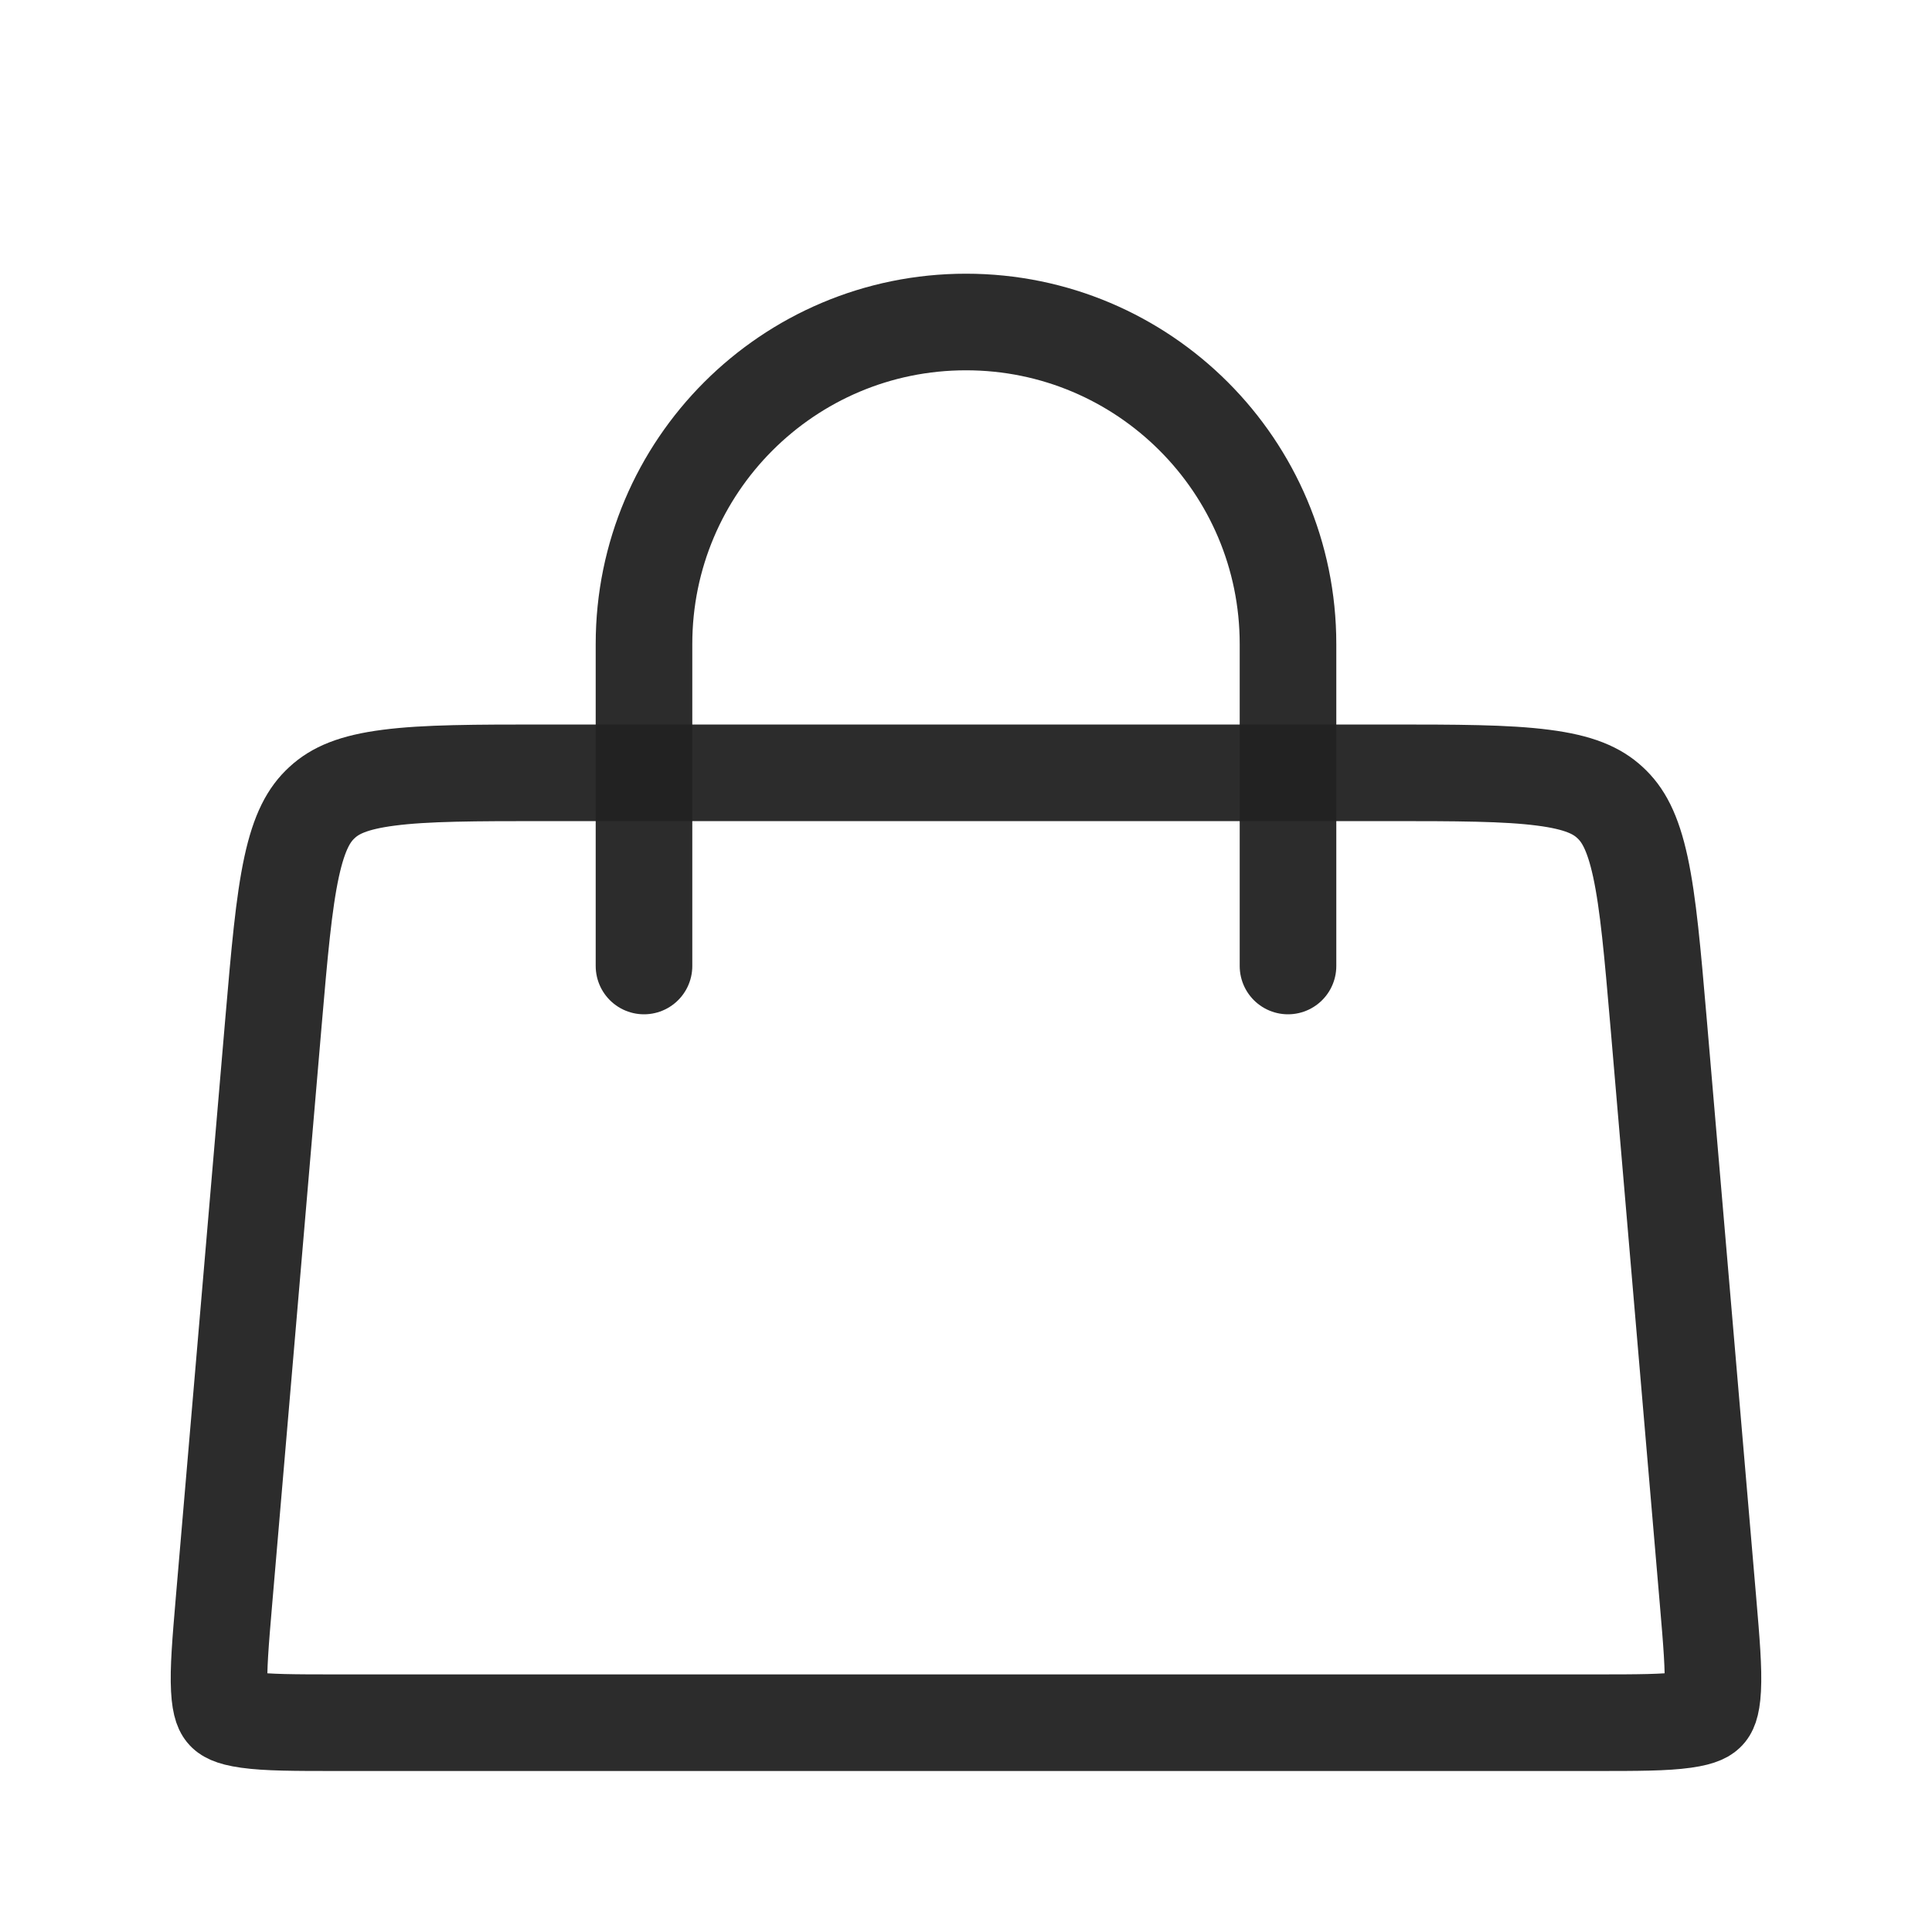
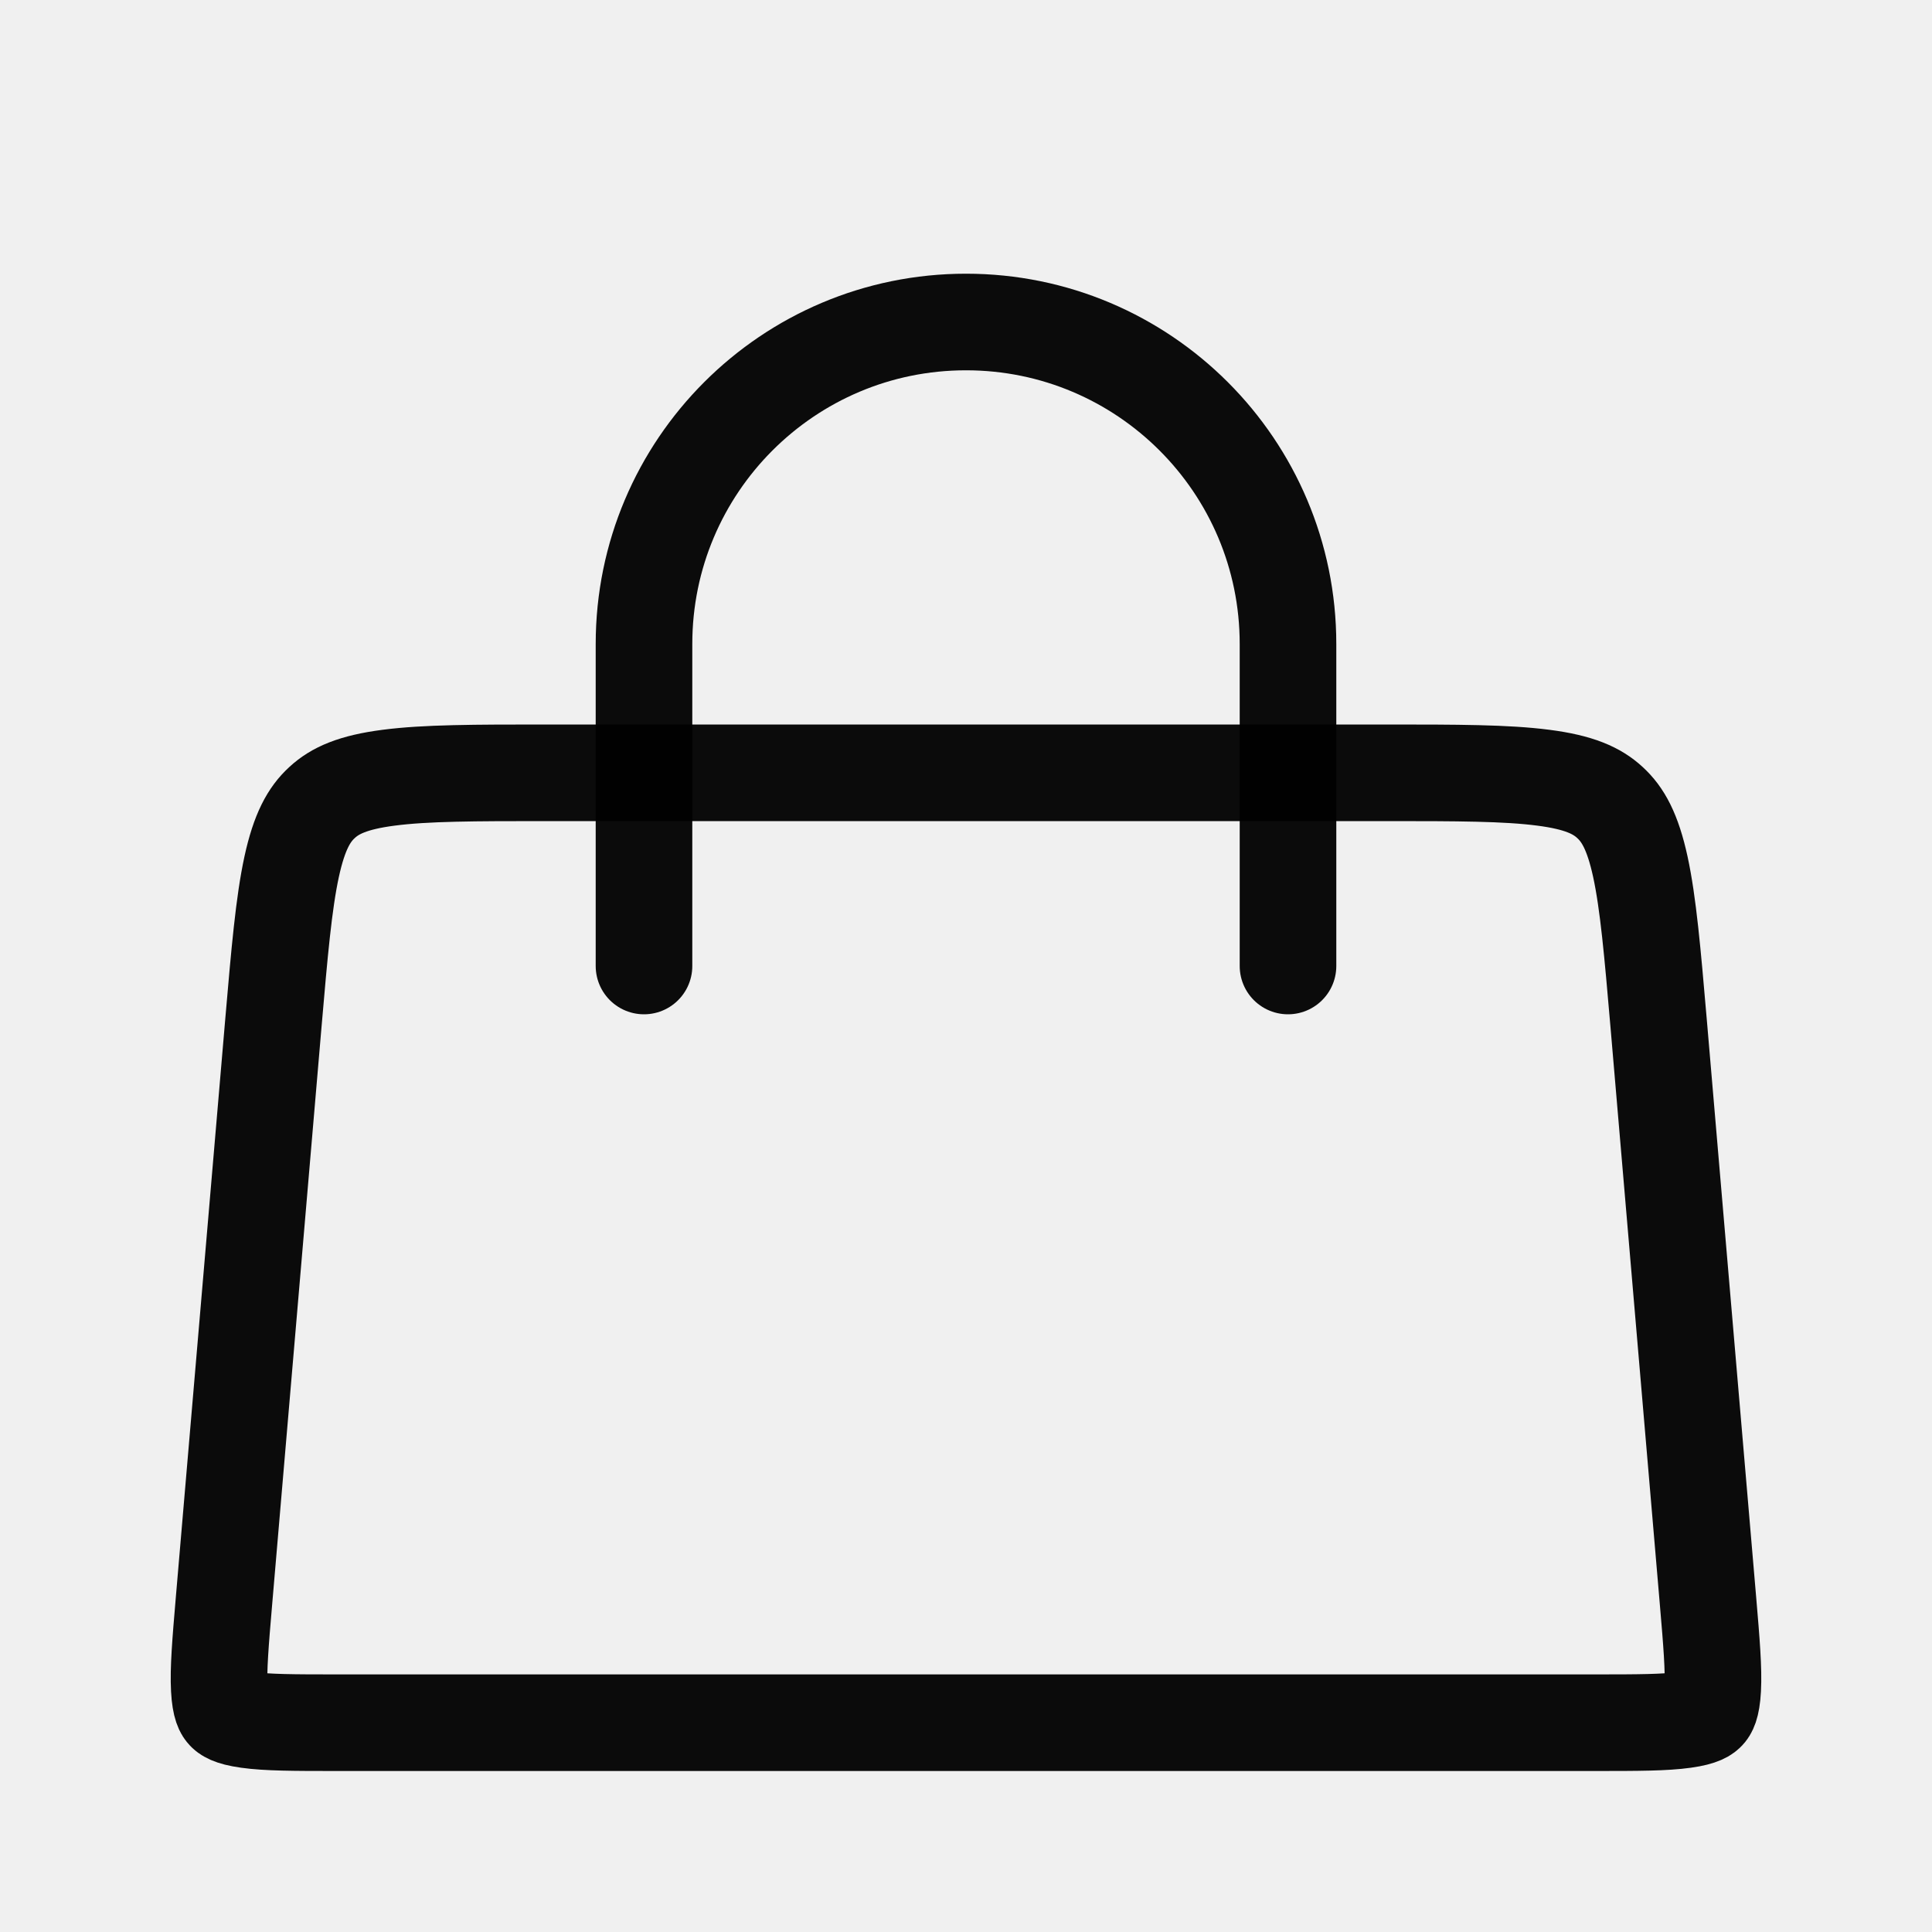
<svg xmlns="http://www.w3.org/2000/svg" width="24" height="24" viewBox="0 0 24 24" fill="none">
-   <rect width="24" height="24" fill="white" />
-   <path d="M6.784 9.6H17.216C18.104 9.6 18.712 9.601 19.172 9.661C19.615 9.718 19.839 9.821 19.999 9.969C20.16 10.116 20.282 10.33 20.377 10.767C20.475 11.22 20.528 11.826 20.604 12.71L21.217 19.881C21.262 20.406 21.289 20.738 21.276 20.981C21.264 21.207 21.221 21.254 21.206 21.27C21.19 21.287 21.147 21.334 20.923 21.365C20.682 21.399 20.349 21.4 19.822 21.4H4.178C3.651 21.4 3.318 21.399 3.077 21.365C2.853 21.334 2.81 21.287 2.794 21.27C2.779 21.254 2.736 21.207 2.724 20.981C2.711 20.738 2.738 20.406 2.783 19.881L3.396 12.71C3.472 11.826 3.525 11.22 3.623 10.767C3.718 10.33 3.84 10.116 4.001 9.969C4.161 9.821 4.385 9.718 4.828 9.661C5.288 9.601 5.896 9.6 6.784 9.6Z" stroke="#222222" stroke-opacity="0.95" stroke-width="1.2" />
-   <path d="M8 12L8 8C8 5.791 9.791 4 12 4V4C14.209 4 16 5.791 16 8L16 12" stroke="#222222" stroke-opacity="0.95" stroke-width="1.2" stroke-linecap="round" />
+   <path d="M6.784 9.6H17.216C18.104 9.6 18.712 9.601 19.172 9.661C19.615 9.718 19.839 9.821 19.999 9.969C20.16 10.116 20.282 10.33 20.377 10.767C20.475 11.22 20.528 11.826 20.604 12.71L21.217 19.881C21.262 20.406 21.289 20.738 21.276 20.981C21.264 21.207 21.221 21.254 21.206 21.27C21.19 21.287 21.147 21.334 20.923 21.365C20.682 21.399 20.349 21.4 19.822 21.4H4.178C3.651 21.4 3.318 21.399 3.077 21.365C2.853 21.334 2.81 21.287 2.794 21.27C2.779 21.254 2.736 21.207 2.724 20.981C2.711 20.738 2.738 20.406 2.783 19.881L3.396 12.71C3.472 11.826 3.525 11.22 3.623 10.767C3.718 10.33 3.84 10.116 4.001 9.969C4.161 9.821 4.385 9.718 4.828 9.661C5.288 9.601 5.896 9.6 6.784 9.6Z" stroke="currentColor" stroke-opacity="0.95" stroke-width="1.2" />
+   <path d="M8 12L8 8C8 5.791 9.791 4 12 4V4C14.209 4 16 5.791 16 8L16 12" stroke="currentColor" stroke-opacity="0.95" stroke-width="1.2" stroke-linecap="round" />
</svg>
